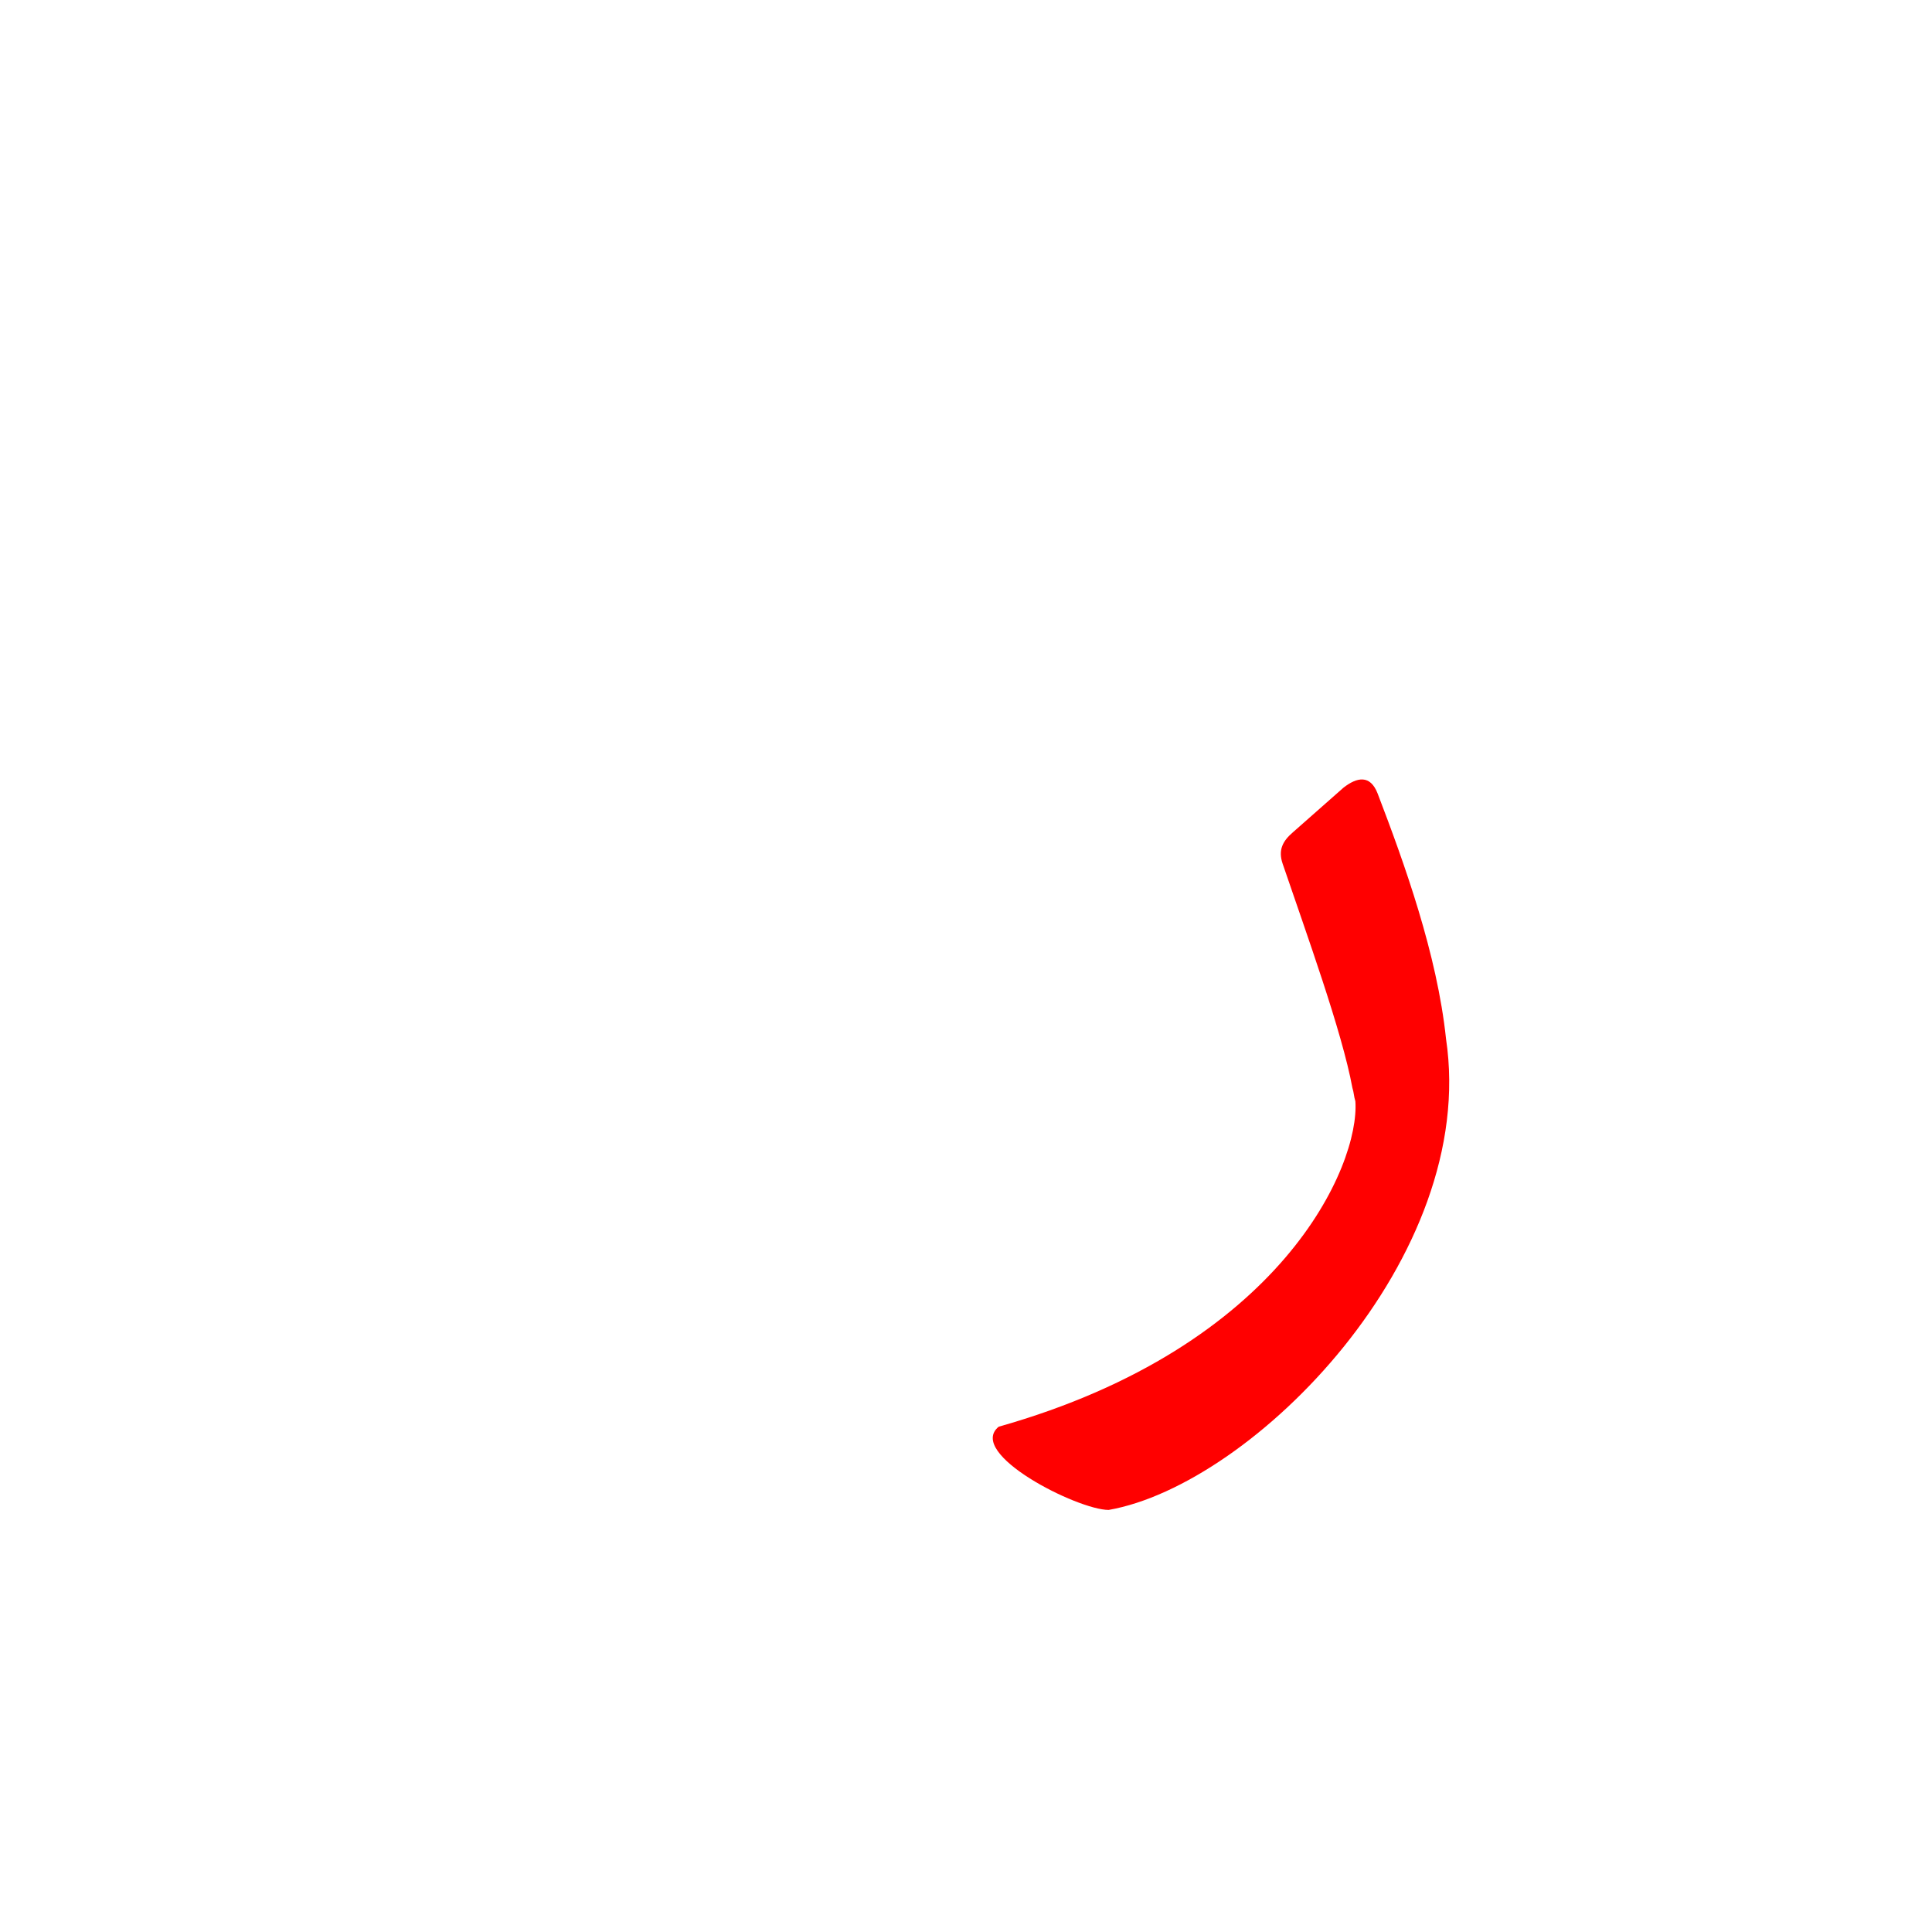
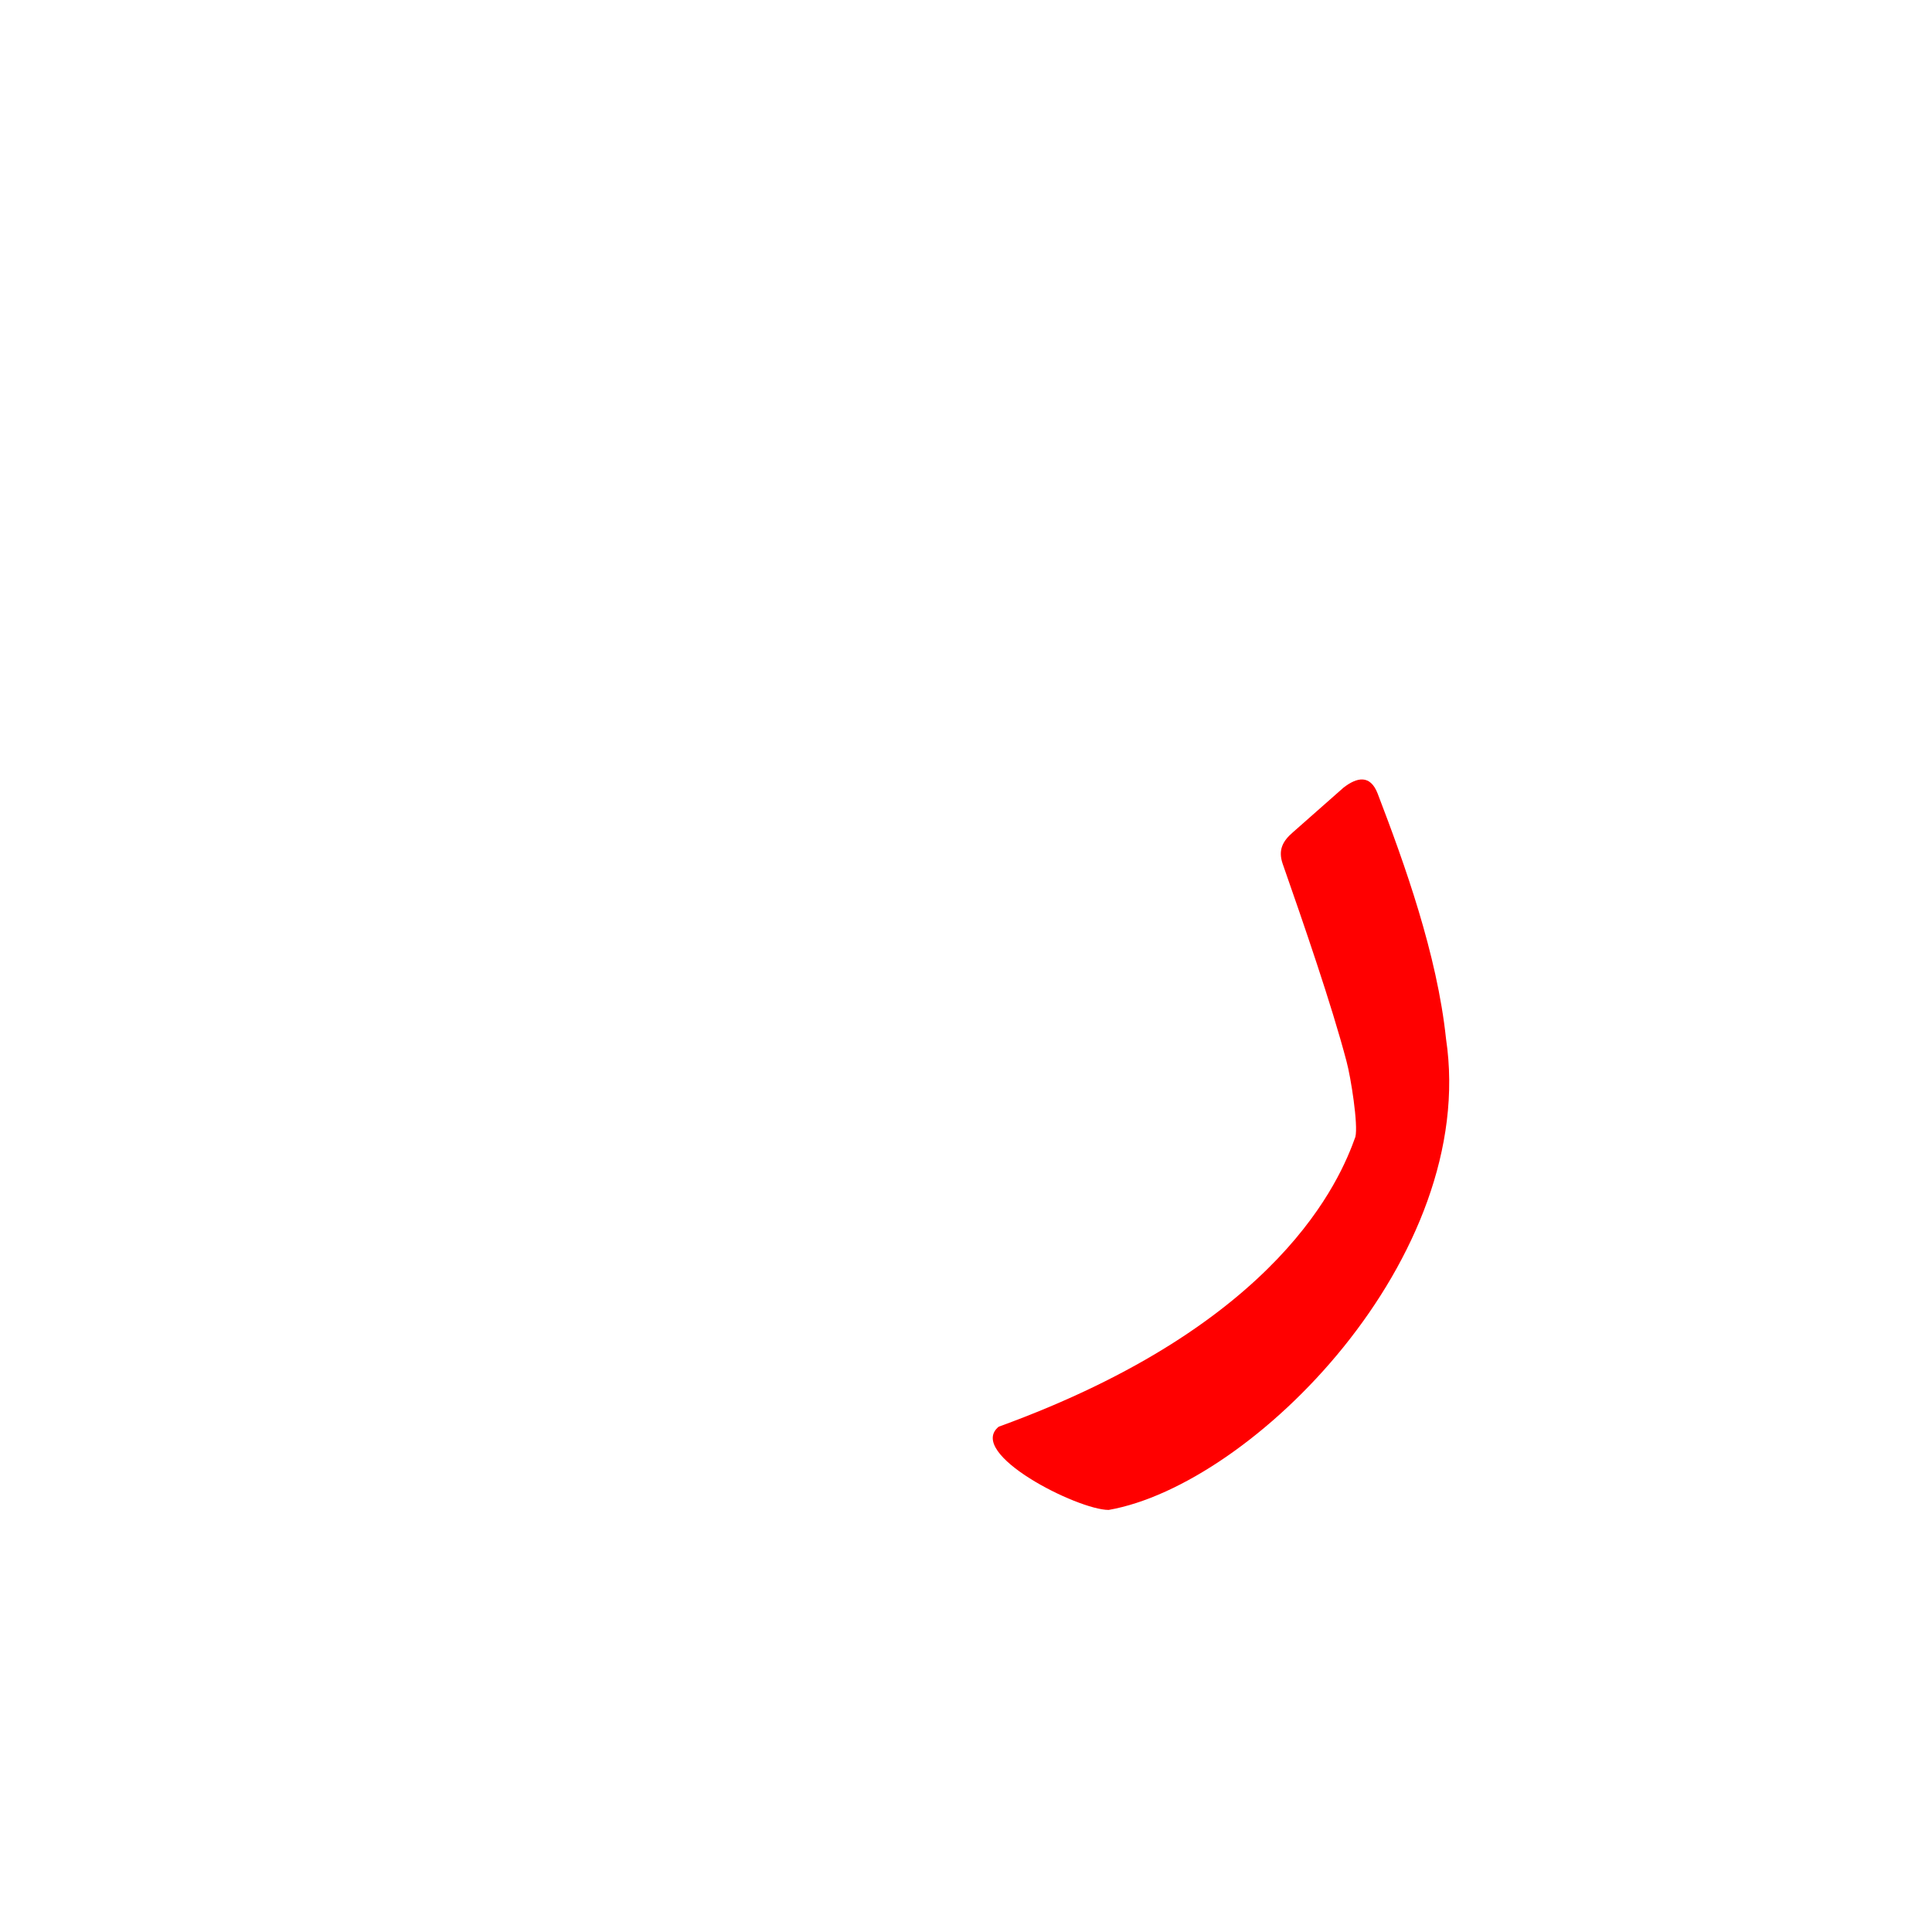
<svg xmlns="http://www.w3.org/2000/svg" xml:space="preserve" width="1300px" height="1300px" version="1.0" style="shape-rendering:geometricPrecision; text-rendering:geometricPrecision; image-rendering:optimizeQuality; fill-rule:evenodd; clip-rule:evenodd" viewBox="0 0 1300 1056">
  <defs>
    <style type="text/css">
   
    .fil2 {fill:#1A1A1A;fill-opacity:0.549}
    .fil1 {fill:#996633;fill-opacity:0.549}
    .fil3 {fill:red}
    .fil0 {fill:fuchsia}
   
  </style>
  </defs>
  <g id="Layer_x0020_2" visibility="hidden">
    <path class="fil0" d="M908 699l22 0c42,-10 39,-21 44,-67 8,-67 -20,-161 -38,-209l-63 52c20,57 43,154 37,175 -8,31 9,25 -2,49z" />
    <path class="fil1" d="M975 617l-65 33c-7,29 -92,153 -258,179 -42,3 52,65 74,65 168,-33 249,-184 249,-277z" />
  </g>
  <g id="Layer_x0020_3" visibility="hidden">
    <path class="fil0" d="M908 699l22 0c42,-10 39,-21 44,-67 8,-67 -20,-161 -38,-209l-63 52c20,57 43,154 37,175 -8,31 9,25 -2,49z" />
    <path class="fil1" d="M975 617l-65 33c-7,29 -39,78 -195,196 0,22 44,48 65,48 162,-114 195,-200 195,-277z" />
  </g>
  <g id="Layer_x0020_4" visibility="hidden">
    <path class="fil0" d="M920 650l49 -17c2,-16 6,-29 6,-56 -8,-65 -32,-142 -46,-179l-62 53c20,56 62,162 53,199z" />
    <path class="fil2" d="M975 577l-57 33c2,27 -41,154 -244,228 -22,18 52,56 73,56 98,-17 244,-195 228,-317z" />
  </g>
  <g id="Layer_x0020_5" visibility="hidden">
    <path class="fil3" d="M913 637l50 41c8,-20 12,-43 12,-67 0,-37 -8,-78 -20,-117 -9,-29 -19,-57 -28,-82 -5,-13 -14,-11 -23,-4l-34 30c-7,6 -10,12 -7,21 6,19 15,43 24,69 13,41 26,84 26,109z" />
    <path class="fil2" d="M973 577l-63 33c14,47 -34,154 -238,228 -22,18 53,56 74,56 97,-17 249,-170 227,-317z" />
  </g>
  <g id="Layer_x0020_6" visibility="hidden">
    <path class="fil2" d="M973 577l-63 33c13,33 -33,170 -238,228 -22,18 53,56 74,56 97,-17 249,-170 227,-317z" />
    <path class="fil3" d="M913 637l50 41c8,-20 12,-43 12,-67 0,-65 -26,-142 -48,-199 -5,-13 -14,-11 -23,-4l-34 30c-7,6 -10,12 -7,21 6,19 15,43 24,69 13,41 26,84 26,109z" />
  </g>
-   <g id="Layer_x0020_7">
-     <path class="fil3" d="M912 619c-1,-3 -1,-6 -2,-9l0 0c-7,-38 -31,-104 -47,-151 -3,-9 0,-15 7,-21l34 -30c9,-7 18,-9 23,4 18,47 40,108 46,165l0 0c22,147 -130,300 -227,317 -21,0 -96,-38 -74,-56 191,-54 243,-176 240,-219z" />
+   <g id="Layer_x0020_7" visibility="hidden">
+     <path class="fil3" d="M973 577l-61 48c-2,-33 -30,-112 -49,-166 -3,-9 0,-15 7,-21l34 -30c9,-7 18,-9 23,4 18,47 40,108 46,165z" />
+     <path class="fil2" d="M973 577l-63 33c13,33 -33,170 -238,228 -22,18 53,56 74,56 97,-17 249,-170 227,-317z" />
+   </g>
+   <g id="Layer_x0020_8">
+     <path class="fil3" d="M906 592c-10,-38 -29,-93 -43,-133 -3,-9 0,-15 7,-21l34 -30c9,-7 18,-9 23,4 18,47 40,108 46,165l0 0c22,147 -130,300 -227,317 -21,0 -96,-38 -74,-56 190,-69 230,-167 240,-195 2,-8 -3,-40 -6,-51z" />
  </g>
</svg>
